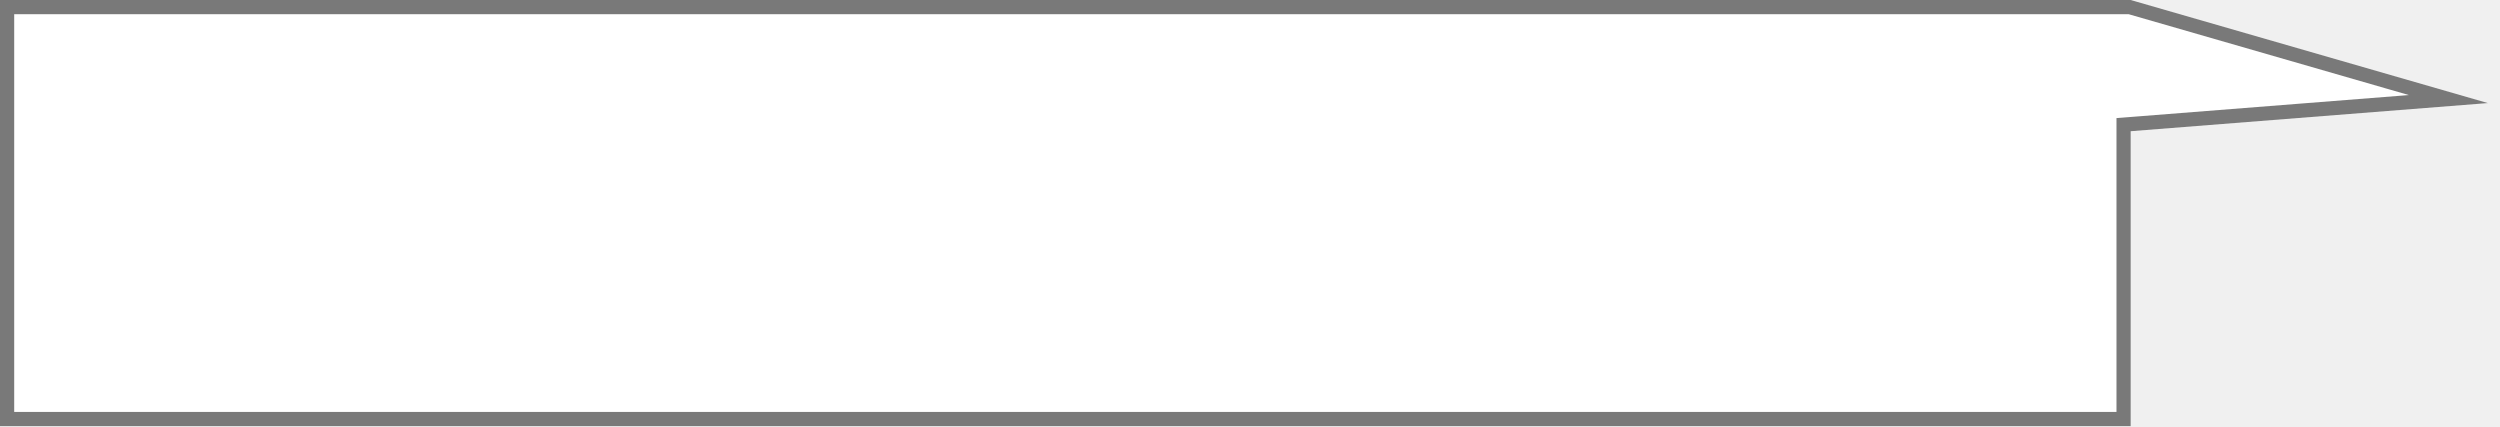
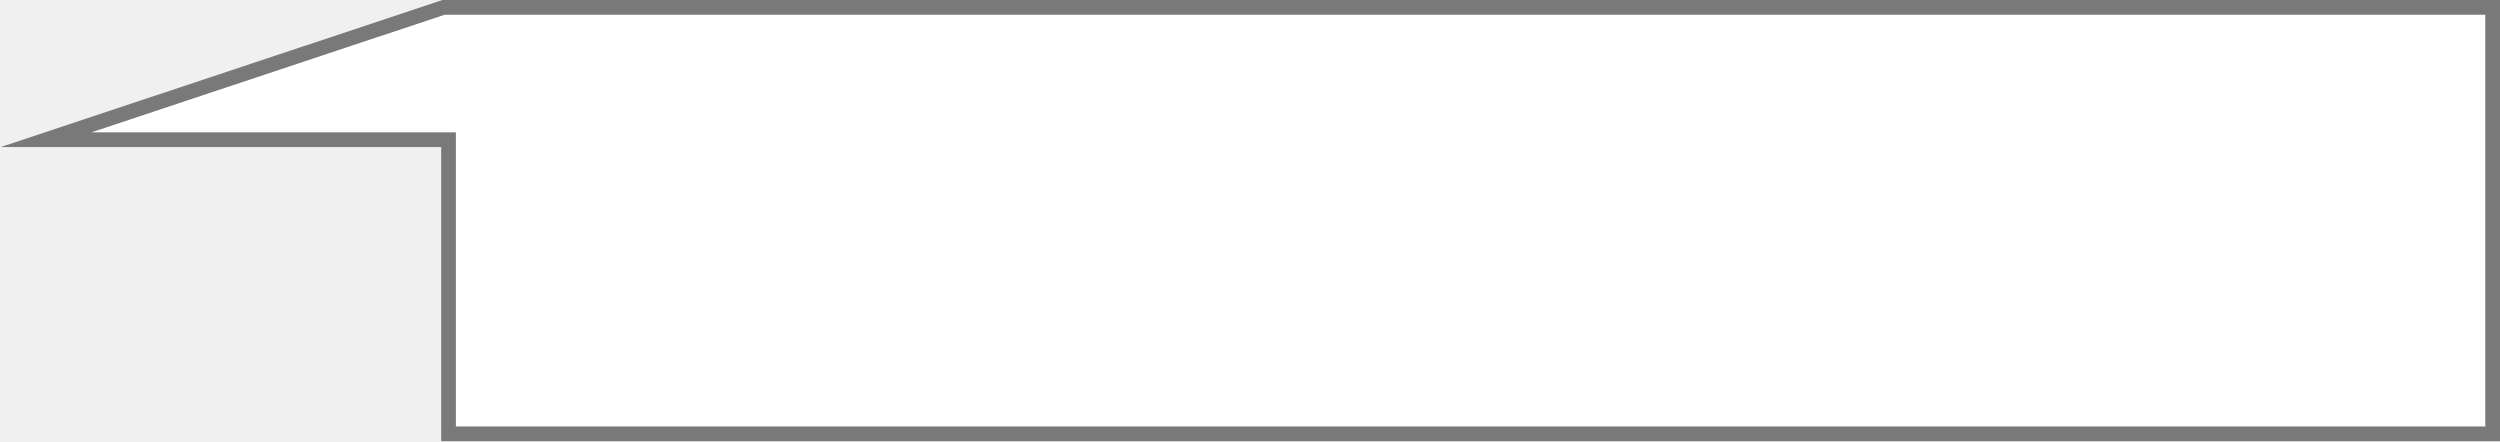
- <svg xmlns="http://www.w3.org/2000/svg" version="1.1" width="176px" height="30px">
+ <svg xmlns="http://www.w3.org/2000/svg" version="1.1" width="170px" height="30px">
  <defs>
-     <mask fill="white" id="clip122">
-       <path d="M 0 30  L 0 0  L 150 0  L 175.149 7.257  L 150 9.238  L 150 30  L 0 30  Z " fill-rule="evenodd" />
+     <mask fill="white" id="clip193">
+       <path d="M 30 30  L 30 10  L 0.042 10  L 30.082 0  L 170 0  L 170 30  L 30 30  Z " fill-rule="evenodd" />
    </mask>
  </defs>
-   <g transform="matrix(1 0 0 1 -493 -452 )">
-     <path d="M 0 30  L 0 0  L 150 0  L 175.149 7.257  L 150 9.238  L 150 30  L 0 30  Z " fill-rule="nonzero" fill="#ffffff" stroke="none" transform="matrix(1 0 0 1 493 452 )" />
-     <path d="M 0 30  L 0 0  L 150 0  L 175.149 7.257  L 150 9.238  L 150 30  L 0 30  Z " stroke-width="2" stroke="#797979" fill="none" transform="matrix(1 0 0 1 493 452 )" mask="url(#clip122)" />
+   <g transform="matrix(1 0 0 1 -994 -319 )">
+     <path d="M 30 30  L 30 10  L 0.042 10  L 30.082 0  L 170 0  L 170 30  L 30 30  Z " fill-rule="nonzero" fill="#ffffff" stroke="none" transform="matrix(1 0 0 1 994 319 )" />
+     <path d="M 30 30  L 30 10  L 0.042 10  L 30.082 0  L 170 0  L 170 30  L 30 30  Z " stroke-width="2" stroke="#797979" fill="none" transform="matrix(1 0 0 1 994 319 )" mask="url(#clip193)" />
  </g>
</svg>
